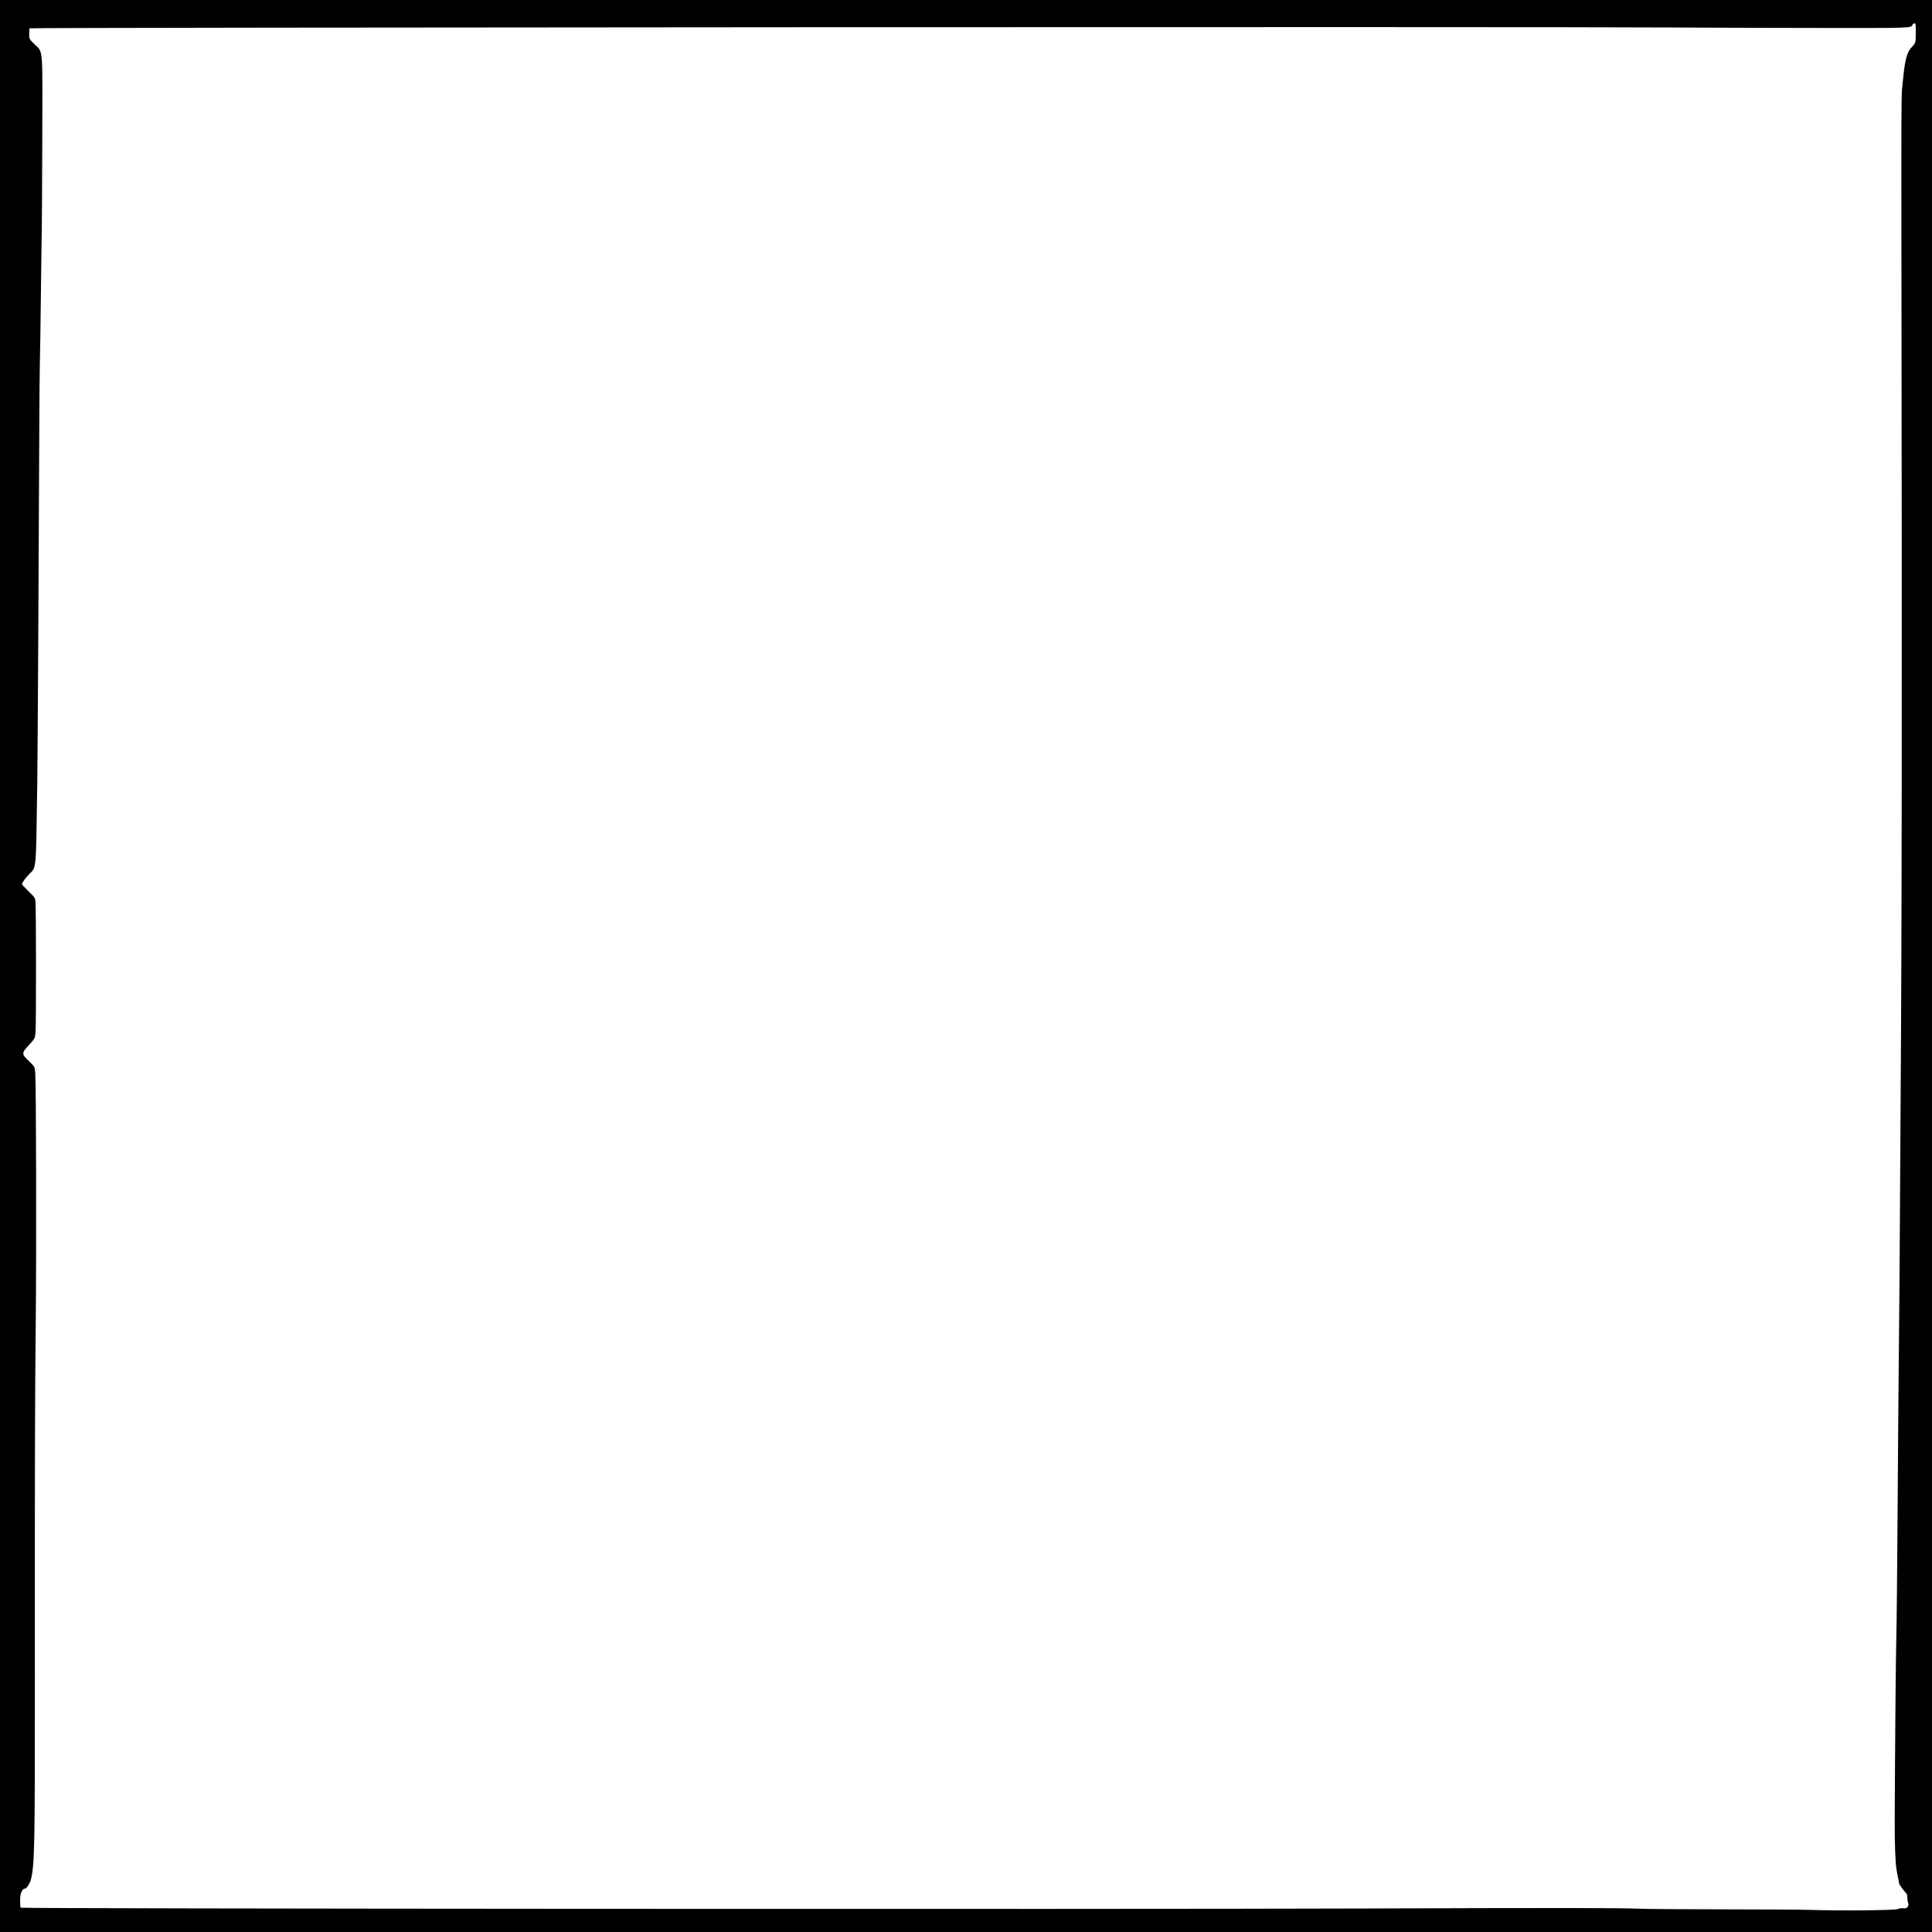
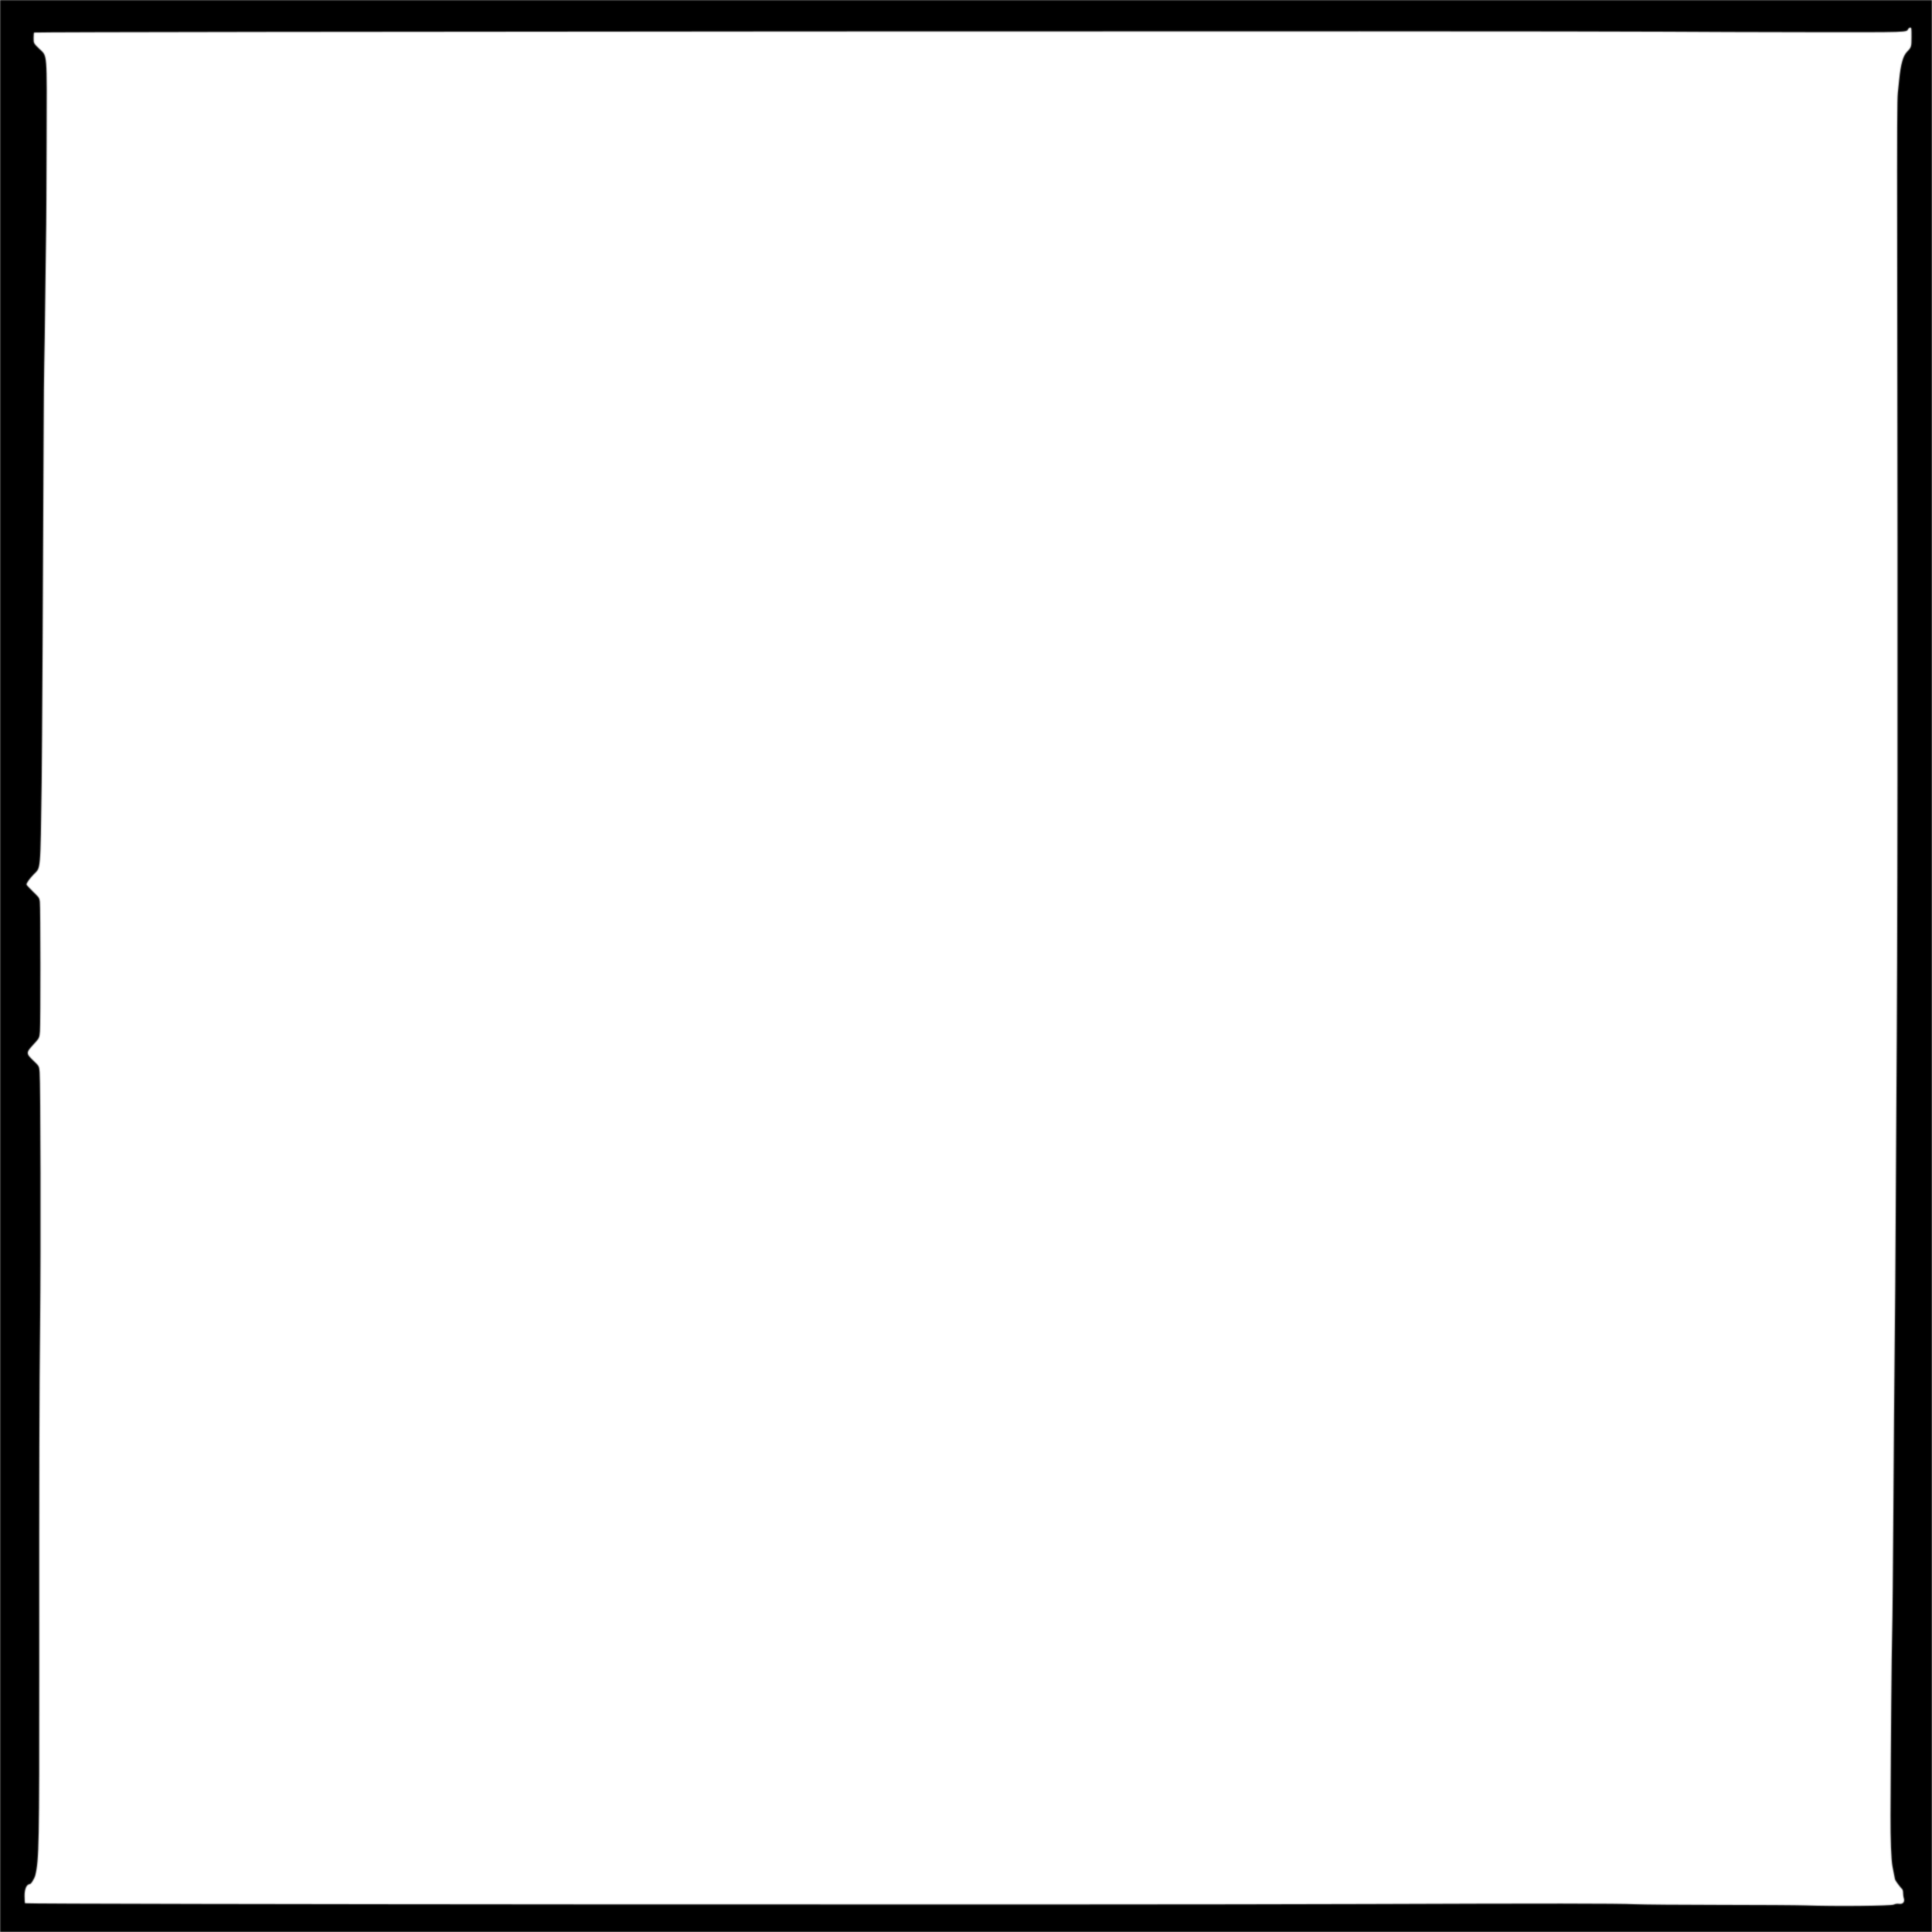
- <svg xmlns="http://www.w3.org/2000/svg" width="900" height="900" id="svg2" version="1.1">
+ <svg xmlns="http://www.w3.org/2000/svg" xmlns:xlink="http://www.w3.org/1999/xlink" width="904.179" height="904.179" id="svg2" version="1.1">
  <defs id="defs4">
-     <filter id="filter3764">
-       <feGaussianBlur stdDeviation="0.225" id="feGaussianBlur3766" />
+     <clipPath id="clipPath4207-9" clipPathUnits="userSpaceOnUse">
+       <path id="path4209-4" d="m -0.714,963.077 710,0 0,67.143 -710,0 0,-67.143 z" style="fill:#000000;fill-opacity:0.214;fill-rule:nonzero;stroke:none" />
+     </clipPath>
+     <clipPath id="clipPath4207" clipPathUnits="userSpaceOnUse">
+       <path id="path4209" d="m -0.714,963.077 710,0 0,67.143 -710,0 0,-67.143 z" style="fill:#000000;fill-opacity:0.214;fill-rule:nonzero;stroke:none" />
+     </clipPath>
+     <filter height="4.006" y="-1.503" width="1.012" x="-0.006" id="filter6056" color-interpolation-filters="sRGB">
+       <feGaussianBlur id="feGaussianBlur6058" stdDeviation="1.789" />
+     </filter>
+     <filter color-interpolation-filters="sRGB" id="filter3767">
+       <feGaussianBlur id="feGaussianBlur3769" stdDeviation="3.906" />
+     </filter>
+     <linearGradient id="linearGradient3771">
+       <stop id="stop3773" offset="0" style="stop-color:#fef6ba;stop-opacity:1;" />
+       <stop id="stop3775" offset="1" style="stop-color:#fefdcb;stop-opacity:0.422;" />
+     </linearGradient>
+     <radialGradient gradientUnits="userSpaceOnUse" gradientTransform="matrix(1,0,0,1.002803,419.3634,877.1755)" r="126.861" fy="122.27" fx="133.212" cy="122.27" cx="133.212" id="radialGradient3777" xlink:href="#linearGradient3771" />
+     <filter color-interpolation-filters="sRGB" id="filter4270">
+       <feGaussianBlur id="feGaussianBlur4272" stdDeviation="1.239" />
+     </filter>
+     <linearGradient id="linearGradient3743">
+       <stop id="stop3745" offset="0" style="stop-color:#000000;stop-opacity:1;" />
+       <stop style="stop-color:#000000;stop-opacity:1;" offset="0.618" id="stop3751" />
+       <stop id="stop3747" offset="1" style="stop-color:#232323;stop-opacity:0.948;" />
+     </linearGradient>
+     <radialGradient gradientUnits="userSpaceOnUse" gradientTransform="matrix(1,0,0,1.00034,168.457,468.2066)" r="45.953" fy="532.125" fx="383.359" cy="532.125" cx="383.359" id="radialGradient3749" xlink:href="#linearGradient3743" />
+     <filter color-interpolation-filters="sRGB" id="filter4266">
+       <feGaussianBlur id="feGaussianBlur4268" stdDeviation="0.867" />
+     </filter>
+     <linearGradient id="linearGradient3762">
+       <stop id="stop3764" offset="0" style="stop-color:#404040;stop-opacity:1" />
+       <stop id="stop3766" offset="1" style="stop-color:#404040;stop-opacity:0;" />
+     </linearGradient>
+     <linearGradient gradientUnits="userSpaceOnUse" y2="498.558" x2="349.777" y1="565.709" x1="416.929" id="linearGradient3768" xlink:href="#linearGradient3762" />
+     <filter color-interpolation-filters="sRGB" id="filter4262">
+       <feGaussianBlur id="feGaussianBlur4264" stdDeviation="0.807" />
+     </filter>
+     <linearGradient id="linearGradient3762-2">
+       <stop id="stop3764-4" offset="0" style="stop-color:#404040;stop-opacity:1" />
+       <stop id="stop3766-0" offset="1" style="stop-color:#404040;stop-opacity:0;" />
+     </linearGradient>
+     <linearGradient xlink:href="#linearGradient3762-2" id="linearGradient3787" gradientUnits="userSpaceOnUse" x1="416.929" y1="565.709" x2="349.777" y2="498.558" />
+     <filter color-interpolation-filters="sRGB" id="filter4258">
+       <feGaussianBlur id="feGaussianBlur4260" stdDeviation="0.728" />
+     </filter>
+     <linearGradient id="linearGradient3762-2-4">
+       <stop id="stop3764-4-9" offset="0" style="stop-color:#404040;stop-opacity:1" />
+       <stop id="stop3766-0-1" offset="1" style="stop-color:#404040;stop-opacity:0;" />
+     </linearGradient>
+     <linearGradient y2="498.558" x2="349.777" y1="565.709" x1="416.929" gradientUnits="userSpaceOnUse" id="linearGradient3865" xlink:href="#linearGradient3762-2-4" />
+     <linearGradient id="linearGradient4342">
+       <stop id="stop4344" offset="0" style="stop-color:#a7a7a7;stop-opacity:1;" />
+       <stop id="stop4346" offset="1" style="stop-color:#a7a7a7;stop-opacity:0;" />
+     </linearGradient>
+     <linearGradient gradientUnits="userSpaceOnUse" y2="449.811" x2="301.031" y1="614.456" x1="465.675" id="linearGradient4348" xlink:href="#linearGradient4342" />
+     <filter color-interpolation-filters="sRGB" id="filter4392">
+       <feGaussianBlur id="feGaussianBlur4394" stdDeviation="0.679" />
+     </filter>
+     <linearGradient id="linearGradient4342-8">
+       <stop id="stop4344-9" offset="0" style="stop-color:#a7a7a7;stop-opacity:1;" />
+       <stop style="stop-color:#a7a7a7;stop-opacity:0;" offset="0.5" id="stop4415" />
+       <stop id="stop4346-8" offset="1" style="stop-color:#a7a7a7;stop-opacity:1;" />
+     </linearGradient>
+     <linearGradient xlink:href="#linearGradient4342-8" id="linearGradient4367" gradientUnits="userSpaceOnUse" x1="465.675" y1="614.456" x2="301.031" y2="449.811" />
+     <linearGradient id="linearGradient4427">
+       <stop style="stop-color:#bbbbbb;stop-opacity:1;" offset="0" id="stop4429" />
+       <stop style="stop-color:#020202;stop-opacity:1" offset="1" id="stop4431" />
+     </linearGradient>
+     <linearGradient gradientUnits="userSpaceOnUse" y2="619.276" x2="474.653" y1="420.119" x1="271.339" id="linearGradient4425" xlink:href="#linearGradient4427" />
+     <filter color-interpolation-filters="sRGB" id="filter4471">
+       <feGaussianBlur id="feGaussianBlur4473" stdDeviation="1.894" />
+     </filter>
+     <linearGradient id="linearGradient4465">
+       <stop style="stop-color:#888888;stop-opacity:1;" offset="0" id="stop4467" />
+       <stop style="stop-color:#e0e0e0;stop-opacity:0;" offset="1" id="stop4469" />
+     </linearGradient>
+     <linearGradient gradientUnits="userSpaceOnUse" y2="454.872" x2="306.091" y1="609.395" x1="460.614" id="linearGradient4449" xlink:href="#linearGradient4465" />
+     <filter color-interpolation-filters="sRGB" id="filter4481">
+       <feGaussianBlur id="feGaussianBlur4483" stdDeviation="1.4" />
+     </filter>
+     <linearGradient id="linearGradient4342-9">
+       <stop id="stop4344-7" offset="0" style="stop-color:#a7a7a7;stop-opacity:1;" />
+       <stop id="stop4346-0" offset="1" style="stop-color:#a7a7a7;stop-opacity:0;" />
+     </linearGradient>
+     <linearGradient gradientUnits="userSpaceOnUse" y2="443.426" x2="305.385" y1="620.841" x1="472.061" id="linearGradient4499" xlink:href="#linearGradient4342-9" />
+     <filter color-interpolation-filters="sRGB" height="1.398" y="-0.199" width="1.398" x="-0.199" id="filter4513">
+       <feGaussianBlur id="feGaussianBlur4515" stdDeviation="13.413" />
+     </filter>
+     <linearGradient id="linearGradient4505">
+       <stop id="stop4507" offset="0" style="stop-color:#787878;stop-opacity:0.603" />
+       <stop id="stop4509" offset="1" style="stop-color:#787878;stop-opacity:0;" />
+     </linearGradient>
+     <linearGradient gradientUnits="userSpaceOnUse" y2="441.321" x2="292.541" y1="639.613" x1="489.822" id="linearGradient4511" xlink:href="#linearGradient4505" />
+     <filter color-interpolation-filters="sRGB" id="filter4543">
+       <feGaussianBlur id="feGaussianBlur4545" stdDeviation="0.455" />
+     </filter>
+     <linearGradient id="linearGradient4547">
+       <stop id="stop4549" offset="0" style="stop-color:#787878;stop-opacity:1;" />
+       <stop id="stop4551" offset="1" style="stop-color:#787878;stop-opacity:0;" />
+     </linearGradient>
+     <linearGradient gradientUnits="userSpaceOnUse" y2="624.721" x2="475.94" y1="439.547" x1="290.766" id="linearGradient4553" xlink:href="#linearGradient4547" />
+     <filter color-interpolation-filters="sRGB" id="filter4722">
+       <feGaussianBlur id="feGaussianBlur4724" stdDeviation="1.361" />
+     </filter>
+     <linearGradient id="linearGradient4706">
+       <stop id="stop4708" offset="0" style="stop-color:#000000;stop-opacity:1;" />
+       <stop id="stop4710" offset="1" style="stop-color:#7b7b7b;stop-opacity:0.966;" />
+     </linearGradient>
+     <linearGradient gradientUnits="userSpaceOnUse" y2="642.74" x2="492.444" y1="445.26" x1="311.637" id="linearGradient4712" xlink:href="#linearGradient4706" />
+     <filter color-interpolation-filters="sRGB" id="filter4042">
+       <feGaussianBlur id="feGaussianBlur4044" stdDeviation="0.505" />
+     </filter>
+     <linearGradient id="linearGradient4591">
+       <stop id="stop4593" offset="0" style="stop-color:#24357f;stop-opacity:0;" />
+       <stop id="stop4595" offset="1" style="stop-color:#2f67a4;stop-opacity:0.243;" />
+     </linearGradient>
+     <radialGradient gradientTransform="matrix(0.8534476,1.186377,-0.8117756,0.5839695,428.8988,-207.9196)" gradientUnits="userSpaceOnUse" r="102.352" fy="462.612" fx="415.95" cy="462.612" cx="415.95" id="radialGradient4597" xlink:href="#linearGradient4591" />
+     <filter color-interpolation-filters="sRGB" id="filter4619">
+       <feGaussianBlur id="feGaussianBlur4621" stdDeviation="2.836" />
+     </filter>
+     <filter color-interpolation-filters="sRGB" height="1.483" y="-0.241" width="1.418" x="-0.209" id="filter4581">
+       <feGaussianBlur id="feGaussianBlur4583" stdDeviation="6.119" />
+     </filter>
+     <filter color-interpolation-filters="sRGB" id="filter4014">
+       <feGaussianBlur id="feGaussianBlur4016" stdDeviation="0.599" />
+     </filter>
+     <linearGradient id="linearGradient3733">
+       <stop id="stop3735" offset="0" style="stop-color:#74b2f4;stop-opacity:0.662" />
+       <stop id="stop3737" offset="1" style="stop-color:#9fcee8;stop-opacity:0;" />
+     </linearGradient>
+     <linearGradient y2="480.621" x2="331.84" y1="583.646" x1="434.866" gradientUnits="userSpaceOnUse" id="linearGradient4599" xlink:href="#linearGradient3733" />
+     <filter color-interpolation-filters="sRGB" id="filter4298">
+       <feGaussianBlur id="feGaussianBlur4300" stdDeviation="2.19" />
+     </filter>
+     <linearGradient id="linearGradient4284">
+       <stop style="stop-color:#a6cffc;stop-opacity:0.569;" offset="0" id="stop4286" />
+       <stop style="stop-color:#9fcee8;stop-opacity:0;" offset="1" id="stop4288" />
+     </linearGradient>
+     <linearGradient y2="554.206" x2="399.684" y1="581.891" x1="439.08" gradientUnits="userSpaceOnUse" id="linearGradient4601" xlink:href="#linearGradient4284" gradientTransform="translate(168.457,468.3875)" />
+     <filter id="filter4042-1" color-interpolation-filters="sRGB">
+       <feGaussianBlur id="feGaussianBlur4044-2" stdDeviation="0.505" />
+     </filter>
+     <linearGradient id="linearGradient4671">
+       <stop style="stop-color:#ffffff;stop-opacity:0.974;" offset="0" id="stop4673" />
+       <stop style="stop-color:#ffffff;stop-opacity:0;" offset="1" id="stop4675" />
+     </linearGradient>
+     <radialGradient gradientTransform="matrix(-0.9006749,0.8099908,-0.2888861,-0.3212289,735.2987,370.6674)" gradientUnits="userSpaceOnUse" r="102.227" fy="533.443" fx="284.69" cy="533.443" cx="284.69" id="radialGradient4669" xlink:href="#linearGradient4671" />
+     <filter color-interpolation-filters="sRGB" height="1.72" y="-0.36" width="1.72" x="-0.36" id="filter4687">
+       <feGaussianBlur id="feGaussianBlur4689" stdDeviation="6.419" />
+     </filter>
+     <filter color-interpolation-filters="sRGB" id="filter3802">
+       <feGaussianBlur id="feGaussianBlur3804" stdDeviation="3.659" />
+     </filter>
+     <filter id="filter4107" color-interpolation-filters="sRGB">
+       <feGaussianBlur stdDeviation="0.45" id="feGaussianBlur4109" />
    </filter>
  </defs>
-   <g id="layer1" transform="translate(0,-152.3597)">
-     <path style="fill:#000000;filter:url(#filter3764)" d="m -4.9999998e-7,602.36 0,-450 L 450,152.36 l 450,0 0,450 0,450 -450,0 L -5e-7,1052.36 l 0,-450 z M 880.338,1037.846 c 0.887,-0.408 1.555,-0.498 2.635,-0.355 1.702,0.226 2.652,-1.036 2.025,-2.687 -0.164,-0.431 -0.298,-1.44 -0.298,-2.243 0,-0.963 -0.17,-1.629 -0.501,-1.96 -1.054,-1.054 -3.127,-3.902 -3.264,-4.484 -0.192,-0.818 -0.634,-3.087 -1.179,-6.055 -0.597,-3.252 -0.936,-12.26 -0.892,-23.654 0.135,-34.611 0.501,-75.957 0.747,-84.45 0.16,-5.527 0.423,-31.718 0.584,-58.2 0.161,-26.483 0.428,-59.962 0.593,-74.4 0.165,-14.438 0.372,-40.627 0.458,-58.2 0.087,-17.573 0.23,-41.737 0.319,-53.7 0.597,-80.272 0.702,-188.597 0.388,-402.3 -0.075,-51.202 -0.015,-64.802 0.299,-67.8 0.216,-2.062 0.501,-4.83 0.632,-6.15 0.718,-7.191 1.784,-11.005 3.605,-12.9 2.065,-2.148 2.111,-2.301 2.111,-7.03 0,-3.995 -0.032,-4.22 -0.589,-4.22 -0.324,0 -0.74,0.281 -0.924,0.625 -0.865,1.615 1.025,1.553 -45.436,1.503 -23.595,-0.025 -53.767,-0.123 -67.05,-0.218 -56.301,-0.4 -756.278,-0.042 -756.975,0.387 -0.124,0.076 -0.225,1.224 -0.225,2.55 0,2.412 0,2.412 2.498,4.857 3.967,3.884 3.675,0.288 3.542,43.545 -0.061,19.8 -0.147,36.877 -0.192,37.95 -0.045,1.073 -0.228,14.91 -0.407,30.75 -0.179,15.84 -0.407,31.23 -0.507,34.2 -0.1,2.97 -0.229,18.157 -0.287,33.75 -0.203,54.697 -0.734,148.468 -0.908,160.2 -0.627,42.428 -0.356,39.304 -3.704,42.75 C 15.512,561.888 14.1,563.884 14.1,564.622 c 0,0.181 1.337,1.631 2.971,3.224 2.933,2.858 2.974,2.918 3.225,4.679 0.303,2.128 0.345,56.42 0.047,60.235 -0.233,2.98 -0.309,3.134 -3.007,6.049 -3.528,3.814 -3.529,4.175 -0.011,7.529 2.625,2.503 2.625,2.503 2.873,5.287 0.42,4.713 0.579,82.342 0.234,114.684 -0.378,35.419 -0.458,67.387 -0.41,163.8 0.039,79.215 -0.117,87.217 -1.837,94.122 -0.389,1.563 -1.982,4.128 -2.564,4.128 -1.43,0 -2.421,2.189 -2.416,5.339 0.003,1.766 0.104,3.348 0.225,3.515 0.36,0.498 503.649,0.794 622.42,0.366 83.241,-0.3 116.456,-0.278 124.35,0.083 3.547,0.162 21.367,0.304 39.6,0.315 18.233,0.011 36.053,0.12 39.6,0.242 13.692,0.473 39.611,0.235 40.938,-0.375 z" id="path3142" transform="matrix(1.00879,0,0,1.008789,-3.955275,-5.294401)" />
+   <g id="layer1" transform="translate(4.134261,-152.315)">
+     <path style="fill:#000000;filter:url(#filter4107)" d="m -6.036,602.404 0,-455.992 455.992,0 455.992,0 0,455.992 0,455.992 -455.992,0 -455.992,0 z M 880.338,1037.846 c 0.887,-0.408 1.555,-0.498 2.635,-0.355 1.702,0.226 2.652,-1.036 2.025,-2.687 -0.164,-0.431 -0.298,-1.44 -0.298,-2.243 0,-0.963 -0.17,-1.629 -0.501,-1.96 -1.054,-1.054 -3.127,-3.902 -3.264,-4.484 -0.192,-0.818 -0.634,-3.087 -1.179,-6.055 -0.597,-3.252 -0.936,-12.26 -0.892,-23.654 0.135,-34.611 0.501,-75.957 0.747,-84.45 0.16,-5.527 0.423,-31.718 0.584,-58.2 0.161,-26.483 0.428,-59.962 0.593,-74.4 0.165,-14.438 0.372,-40.627 0.458,-58.2 0.087,-17.573 0.23,-41.737 0.319,-53.7 0.597,-80.272 0.702,-188.597 0.388,-402.3 -0.075,-51.202 -0.015,-64.802 0.299,-67.8 0.216,-2.062 0.501,-4.83 0.632,-6.15 0.718,-7.191 1.784,-11.005 3.605,-12.9 2.065,-2.148 2.111,-2.301 2.111,-7.03 0,-3.995 -0.032,-4.22 -0.589,-4.22 -0.324,0 -0.74,0.281 -0.924,0.625 -0.865,1.615 1.025,1.553 -45.436,1.503 -23.595,-0.025 -53.767,-0.123 -67.05,-0.218 -56.301,-0.4 -756.278,-0.042 -756.975,0.387 -0.124,0.076 -0.225,1.224 -0.225,2.55 0,2.412 0,2.412 2.498,4.857 3.967,3.884 3.675,0.288 3.542,43.545 -0.061,19.8 -0.147,36.877 -0.192,37.95 -0.045,1.073 -0.228,14.91 -0.407,30.75 -0.179,15.84 -0.407,31.23 -0.507,34.2 -0.1,2.97 -0.229,18.157 -0.287,33.75 -0.203,54.697 -0.734,148.468 -0.908,160.2 -0.627,42.428 -0.356,39.304 -3.704,42.75 C 15.512,561.888 14.1,563.884 14.1,564.622 c 0,0.181 1.337,1.631 2.971,3.224 2.933,2.858 2.974,2.918 3.225,4.679 0.303,2.128 0.345,56.42 0.047,60.235 -0.233,2.98 -0.309,3.134 -3.007,6.049 -3.528,3.814 -3.529,4.175 -0.011,7.529 2.625,2.503 2.625,2.503 2.873,5.287 0.42,4.713 0.579,82.342 0.234,114.684 -0.378,35.419 -0.458,67.387 -0.41,163.8 0.039,79.215 -0.117,87.217 -1.837,94.122 -0.389,1.563 -1.982,4.128 -2.564,4.128 -1.43,0 -2.421,2.189 -2.416,5.339 0.003,1.766 0.104,3.348 0.225,3.515 0.36,0.498 503.649,0.794 622.42,0.366 83.241,-0.3 116.456,-0.278 124.35,0.083 3.547,0.162 21.367,0.304 39.6,0.315 18.233,0.011 36.053,0.12 39.6,0.242 13.692,0.473 39.611,0.235 40.938,-0.375 z" id="path3142" transform="matrix(1.00879,0,0,1.008789,-5.955275,-3.294401)" />
  </g>
</svg>
